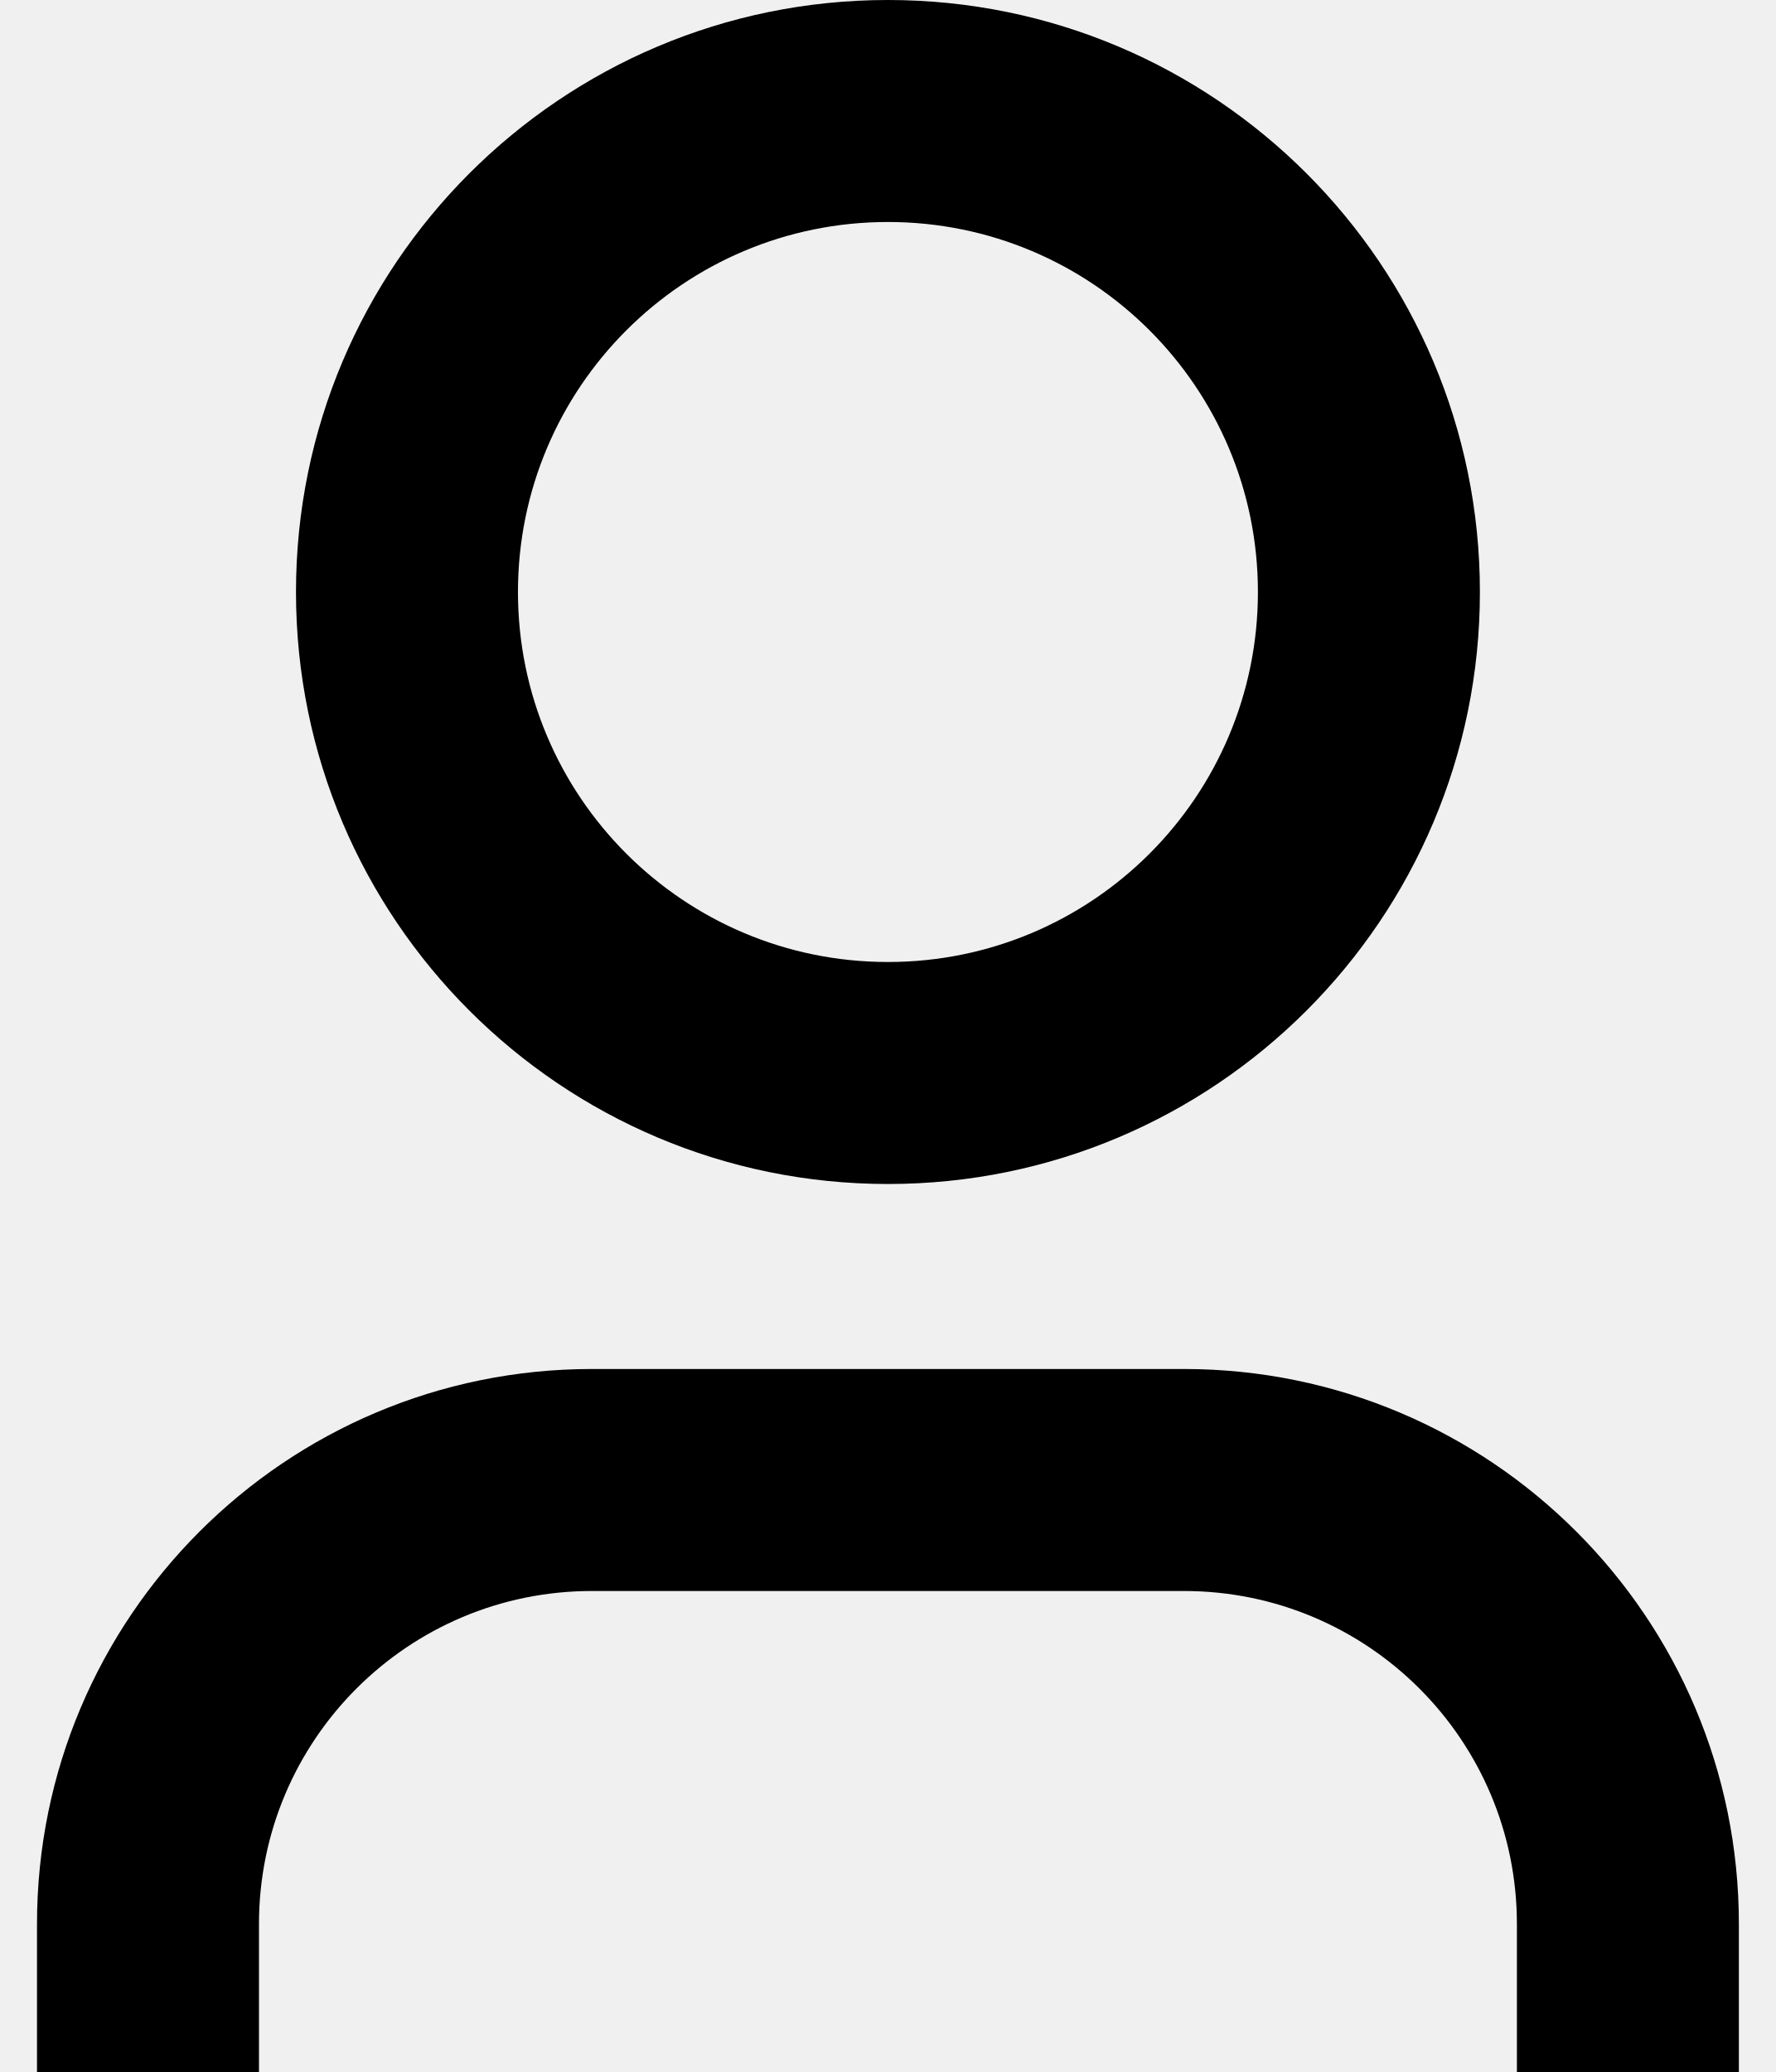
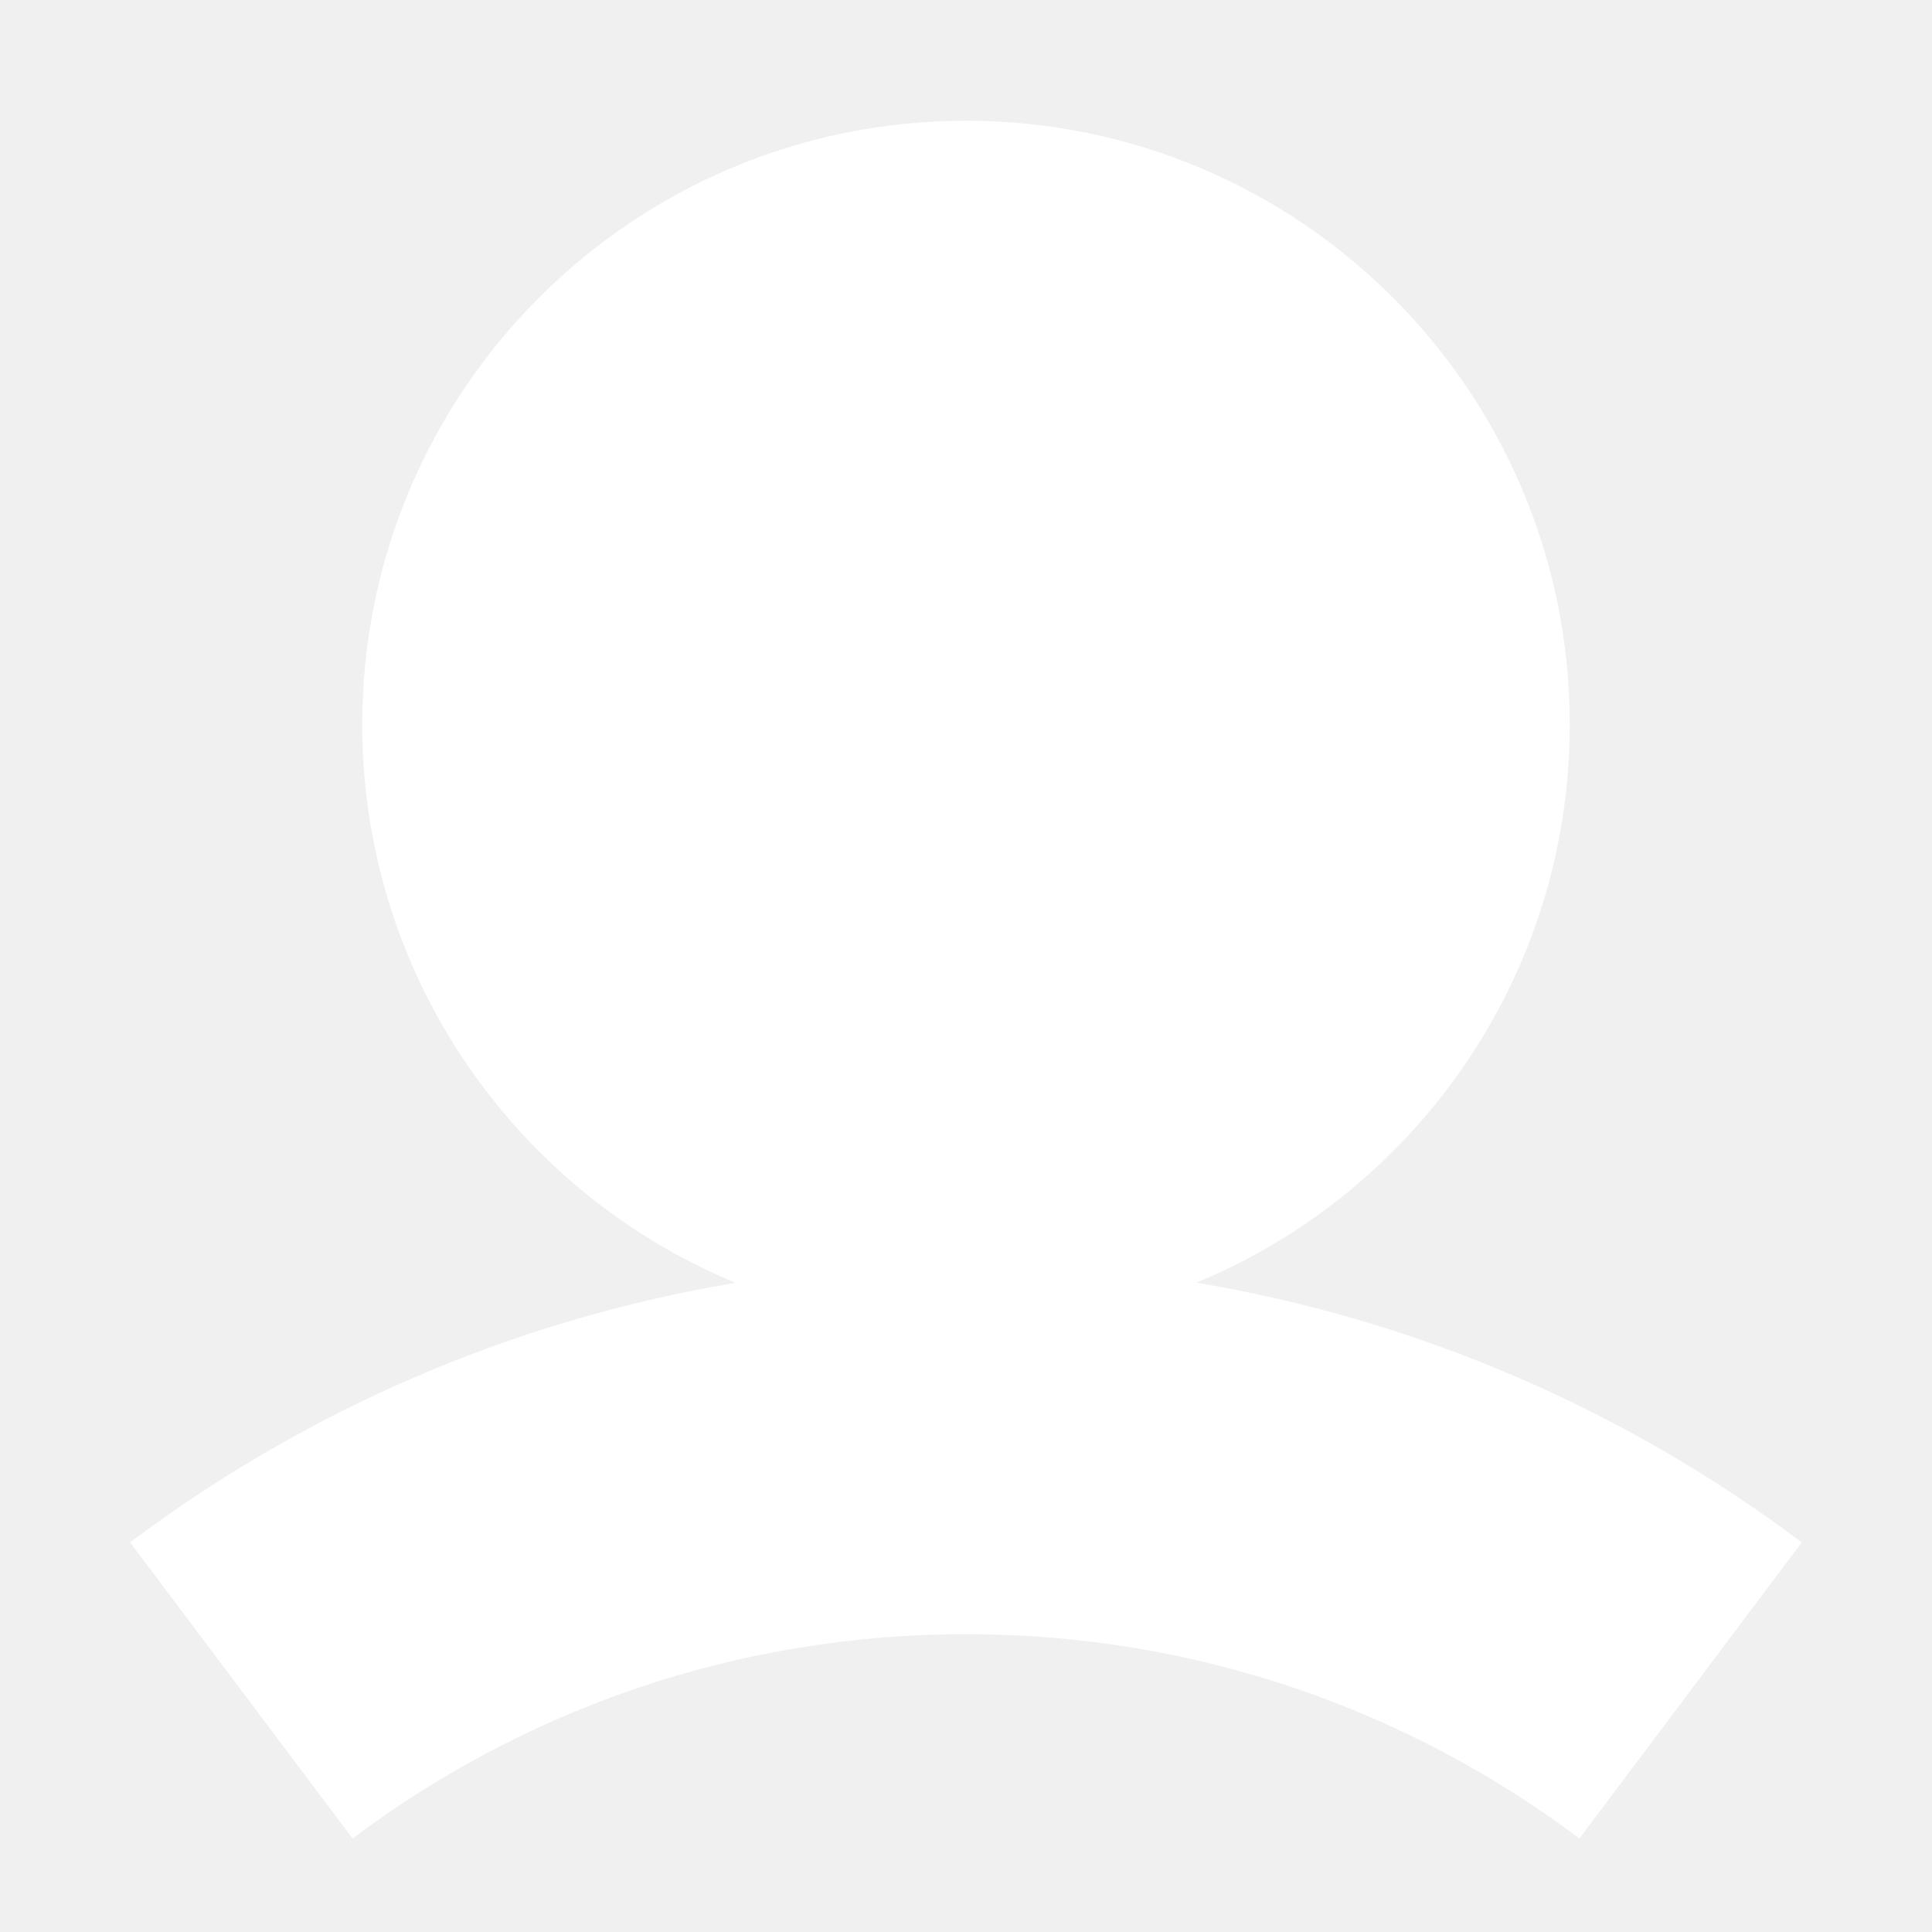
- <svg xmlns="http://www.w3.org/2000/svg" width="12" height="14" viewBox="0 0 12 14" fill="none">
-   <path fill-rule="evenodd" clip-rule="evenodd" d="M8.5 4C8.5 5.381 7.381 6.5 6 6.5C4.619 6.5 3.5 5.381 3.5 4C3.5 2.619 4.619 1.5 6 1.5C7.381 1.5 8.5 2.619 8.5 4ZM10 4C10 6.209 8.209 8 6 8C3.791 8 2 6.209 2 4C2 1.791 3.791 0 6 0C8.209 0 10 1.791 10 4ZM4 9.25C1.929 9.25 0.25 10.929 0.25 13V14H1.75V13C1.75 11.757 2.757 10.75 4 10.75H8C9.243 10.75 10.25 11.757 10.25 13V14H11.75V13C11.75 10.929 10.071 9.25 8 9.25H4Z" fill="black" />
+ <svg xmlns="http://www.w3.org/2000/svg" width="12" height="12" viewBox="0 0 12 12" fill="none">
+   <path fill-rule="evenodd" clip-rule="evenodd" d="M7.43 7.967C8.792 7.405 9.75 6.064 9.75 4.5C9.75 2.429 8.071 0.75 6 0.75C3.929 0.75 2.25 2.429 2.25 4.5C2.25 6.065 3.208 7.405 4.569 7.968C3.175 8.2 1.892 8.766 0.808 9.58L2.19 11.419C3.251 10.622 4.569 10.15 6 10.15C7.431 10.15 8.749 10.622 9.81 11.419L11.191 9.58C10.107 8.766 8.825 8.2 7.43 7.967Z" fill="white" />
</svg>
